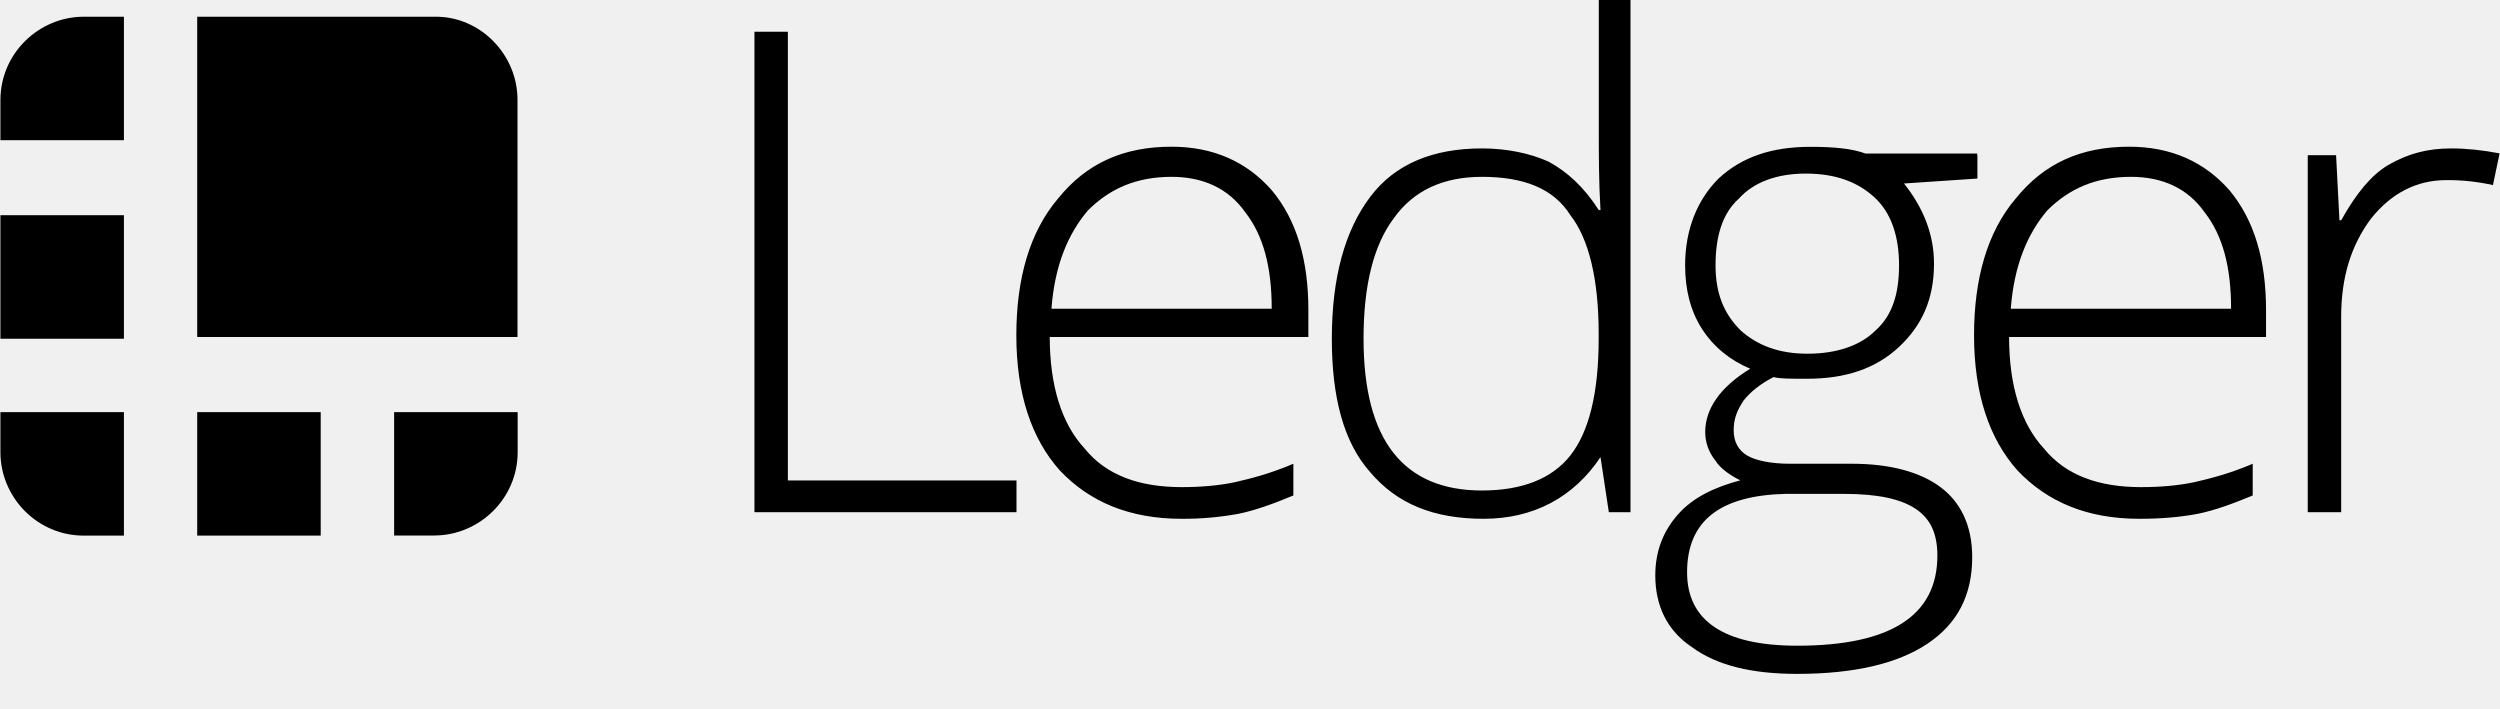
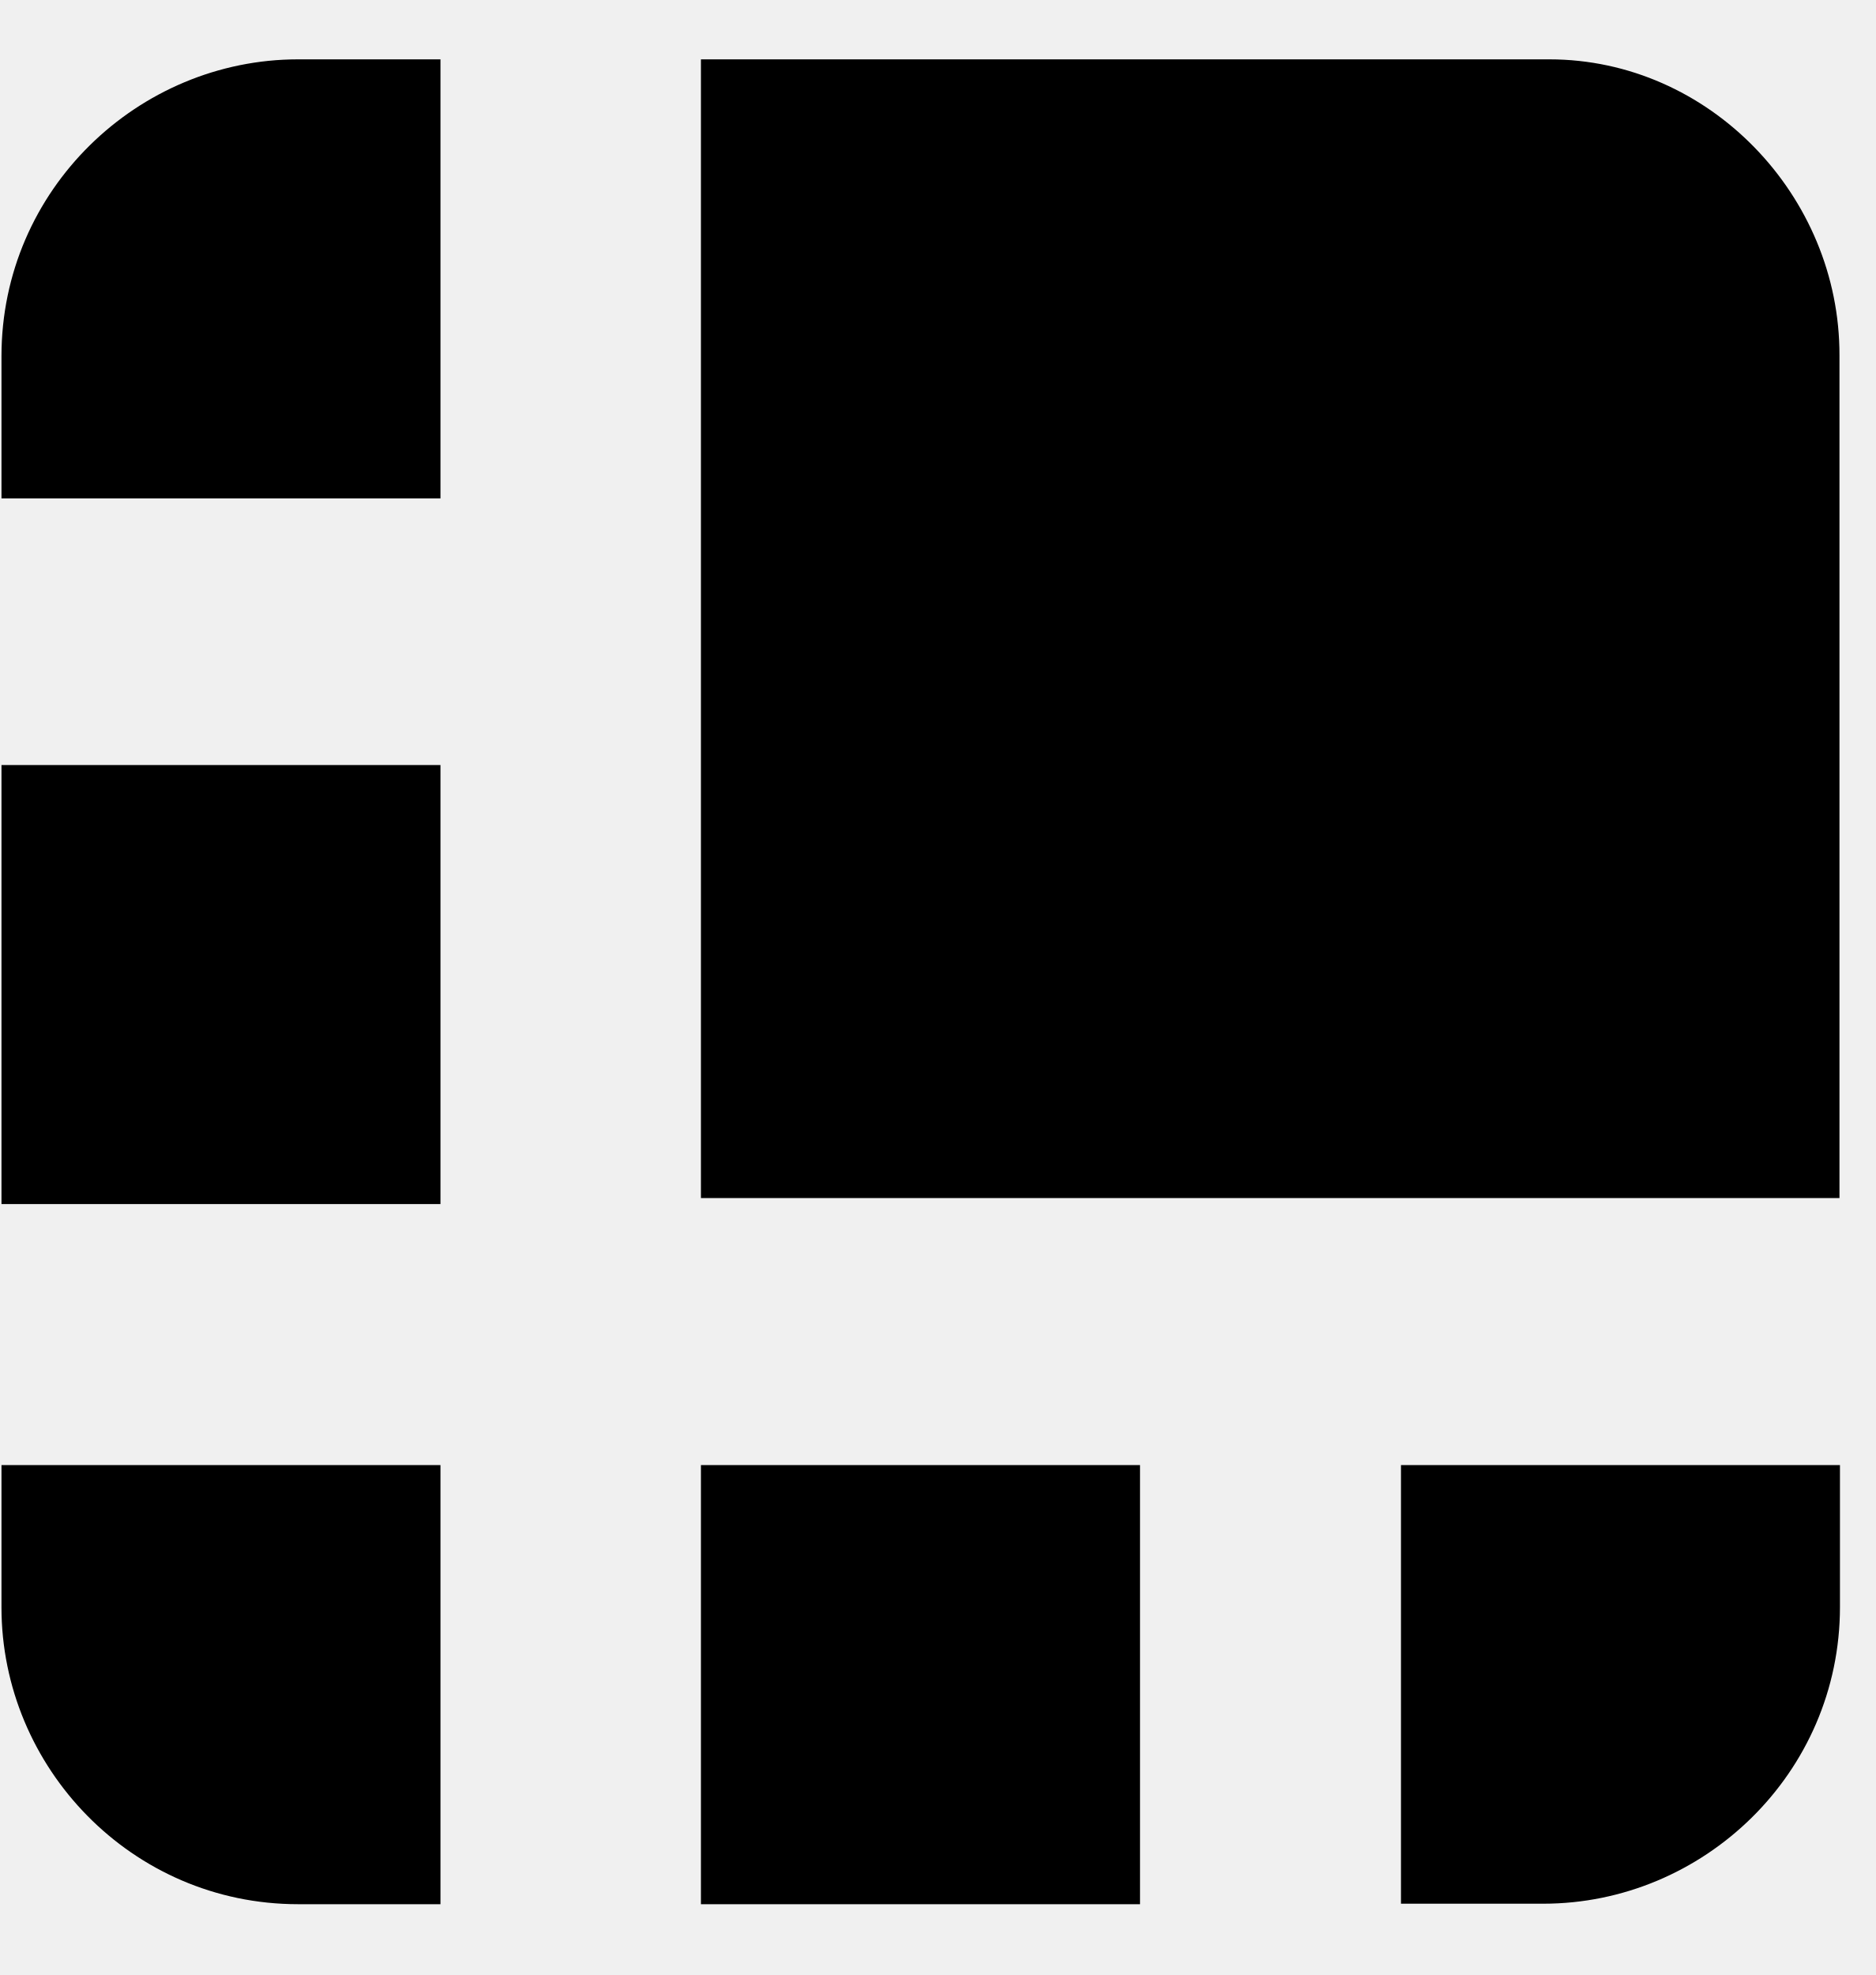
- <svg xmlns="http://www.w3.org/2000/svg" width="60" height="17" viewBox="0 0 60 17" fill="none">
-   <g clip-path="url(#clip0)">
-     <path d="M18.107 12.292V0.761H18.909V11.531H24.396V12.292H18.107ZM28.358 12.451C27.116 12.451 26.155 12.051 25.435 11.29C24.756 10.529 24.392 9.45 24.392 8.047C24.392 6.686 24.712 5.565 25.394 4.764C26.073 3.922 26.956 3.521 28.117 3.521C29.119 3.521 29.92 3.881 30.521 4.564C31.122 5.283 31.401 6.244 31.401 7.446V8.088H25.194C25.194 9.249 25.476 10.169 26.036 10.77C26.555 11.412 27.357 11.691 28.358 11.691C28.837 11.691 29.279 11.65 29.639 11.572C29.998 11.49 30.48 11.371 31.041 11.13V11.891C30.562 12.091 30.12 12.251 29.72 12.332C29.272 12.414 28.815 12.454 28.358 12.451ZM28.117 4.244C27.275 4.244 26.637 4.526 26.114 5.046C25.635 5.606 25.313 6.366 25.235 7.409H30.521C30.521 6.407 30.321 5.647 29.88 5.086C29.479 4.523 28.878 4.244 28.117 4.244ZM35.567 3.562C36.168 3.562 36.728 3.681 37.169 3.881C37.611 4.122 38.011 4.482 38.371 5.042H38.412C38.371 4.363 38.371 3.722 38.371 3.08V0H39.132V12.292H38.612L38.412 10.971C37.77 11.932 36.809 12.451 35.608 12.451C34.406 12.451 33.526 12.091 32.884 11.331C32.243 10.611 31.964 9.528 31.964 8.129C31.964 6.648 32.283 5.524 32.884 4.726C33.485 3.925 34.406 3.562 35.567 3.562ZM35.567 4.244C34.647 4.244 33.927 4.564 33.445 5.246C32.966 5.888 32.725 6.849 32.725 8.129C32.725 10.57 33.686 11.772 35.567 11.772C36.528 11.772 37.248 11.49 37.689 10.93C38.13 10.37 38.368 9.45 38.368 8.126V8.007C38.368 6.686 38.127 5.725 37.689 5.165C37.288 4.523 36.568 4.244 35.567 4.244ZM47.458 3.725V4.285L45.696 4.404C46.175 5.005 46.416 5.647 46.416 6.326C46.416 7.168 46.134 7.806 45.574 8.329C45.013 8.849 44.293 9.09 43.37 9.09C42.969 9.09 42.691 9.09 42.569 9.049C42.249 9.209 42.008 9.409 41.849 9.609C41.689 9.85 41.608 10.05 41.608 10.329C41.608 10.608 41.727 10.808 41.927 10.93C42.127 11.049 42.487 11.13 42.969 11.13H44.45C45.37 11.13 46.09 11.331 46.572 11.691C47.054 12.051 47.333 12.611 47.333 13.371C47.333 14.292 46.973 14.974 46.253 15.453C45.533 15.932 44.49 16.173 43.129 16.173C42.049 16.173 41.207 15.973 40.606 15.531C40.005 15.131 39.727 14.53 39.727 13.81C39.727 13.209 39.927 12.73 40.287 12.329C40.647 11.928 41.166 11.688 41.767 11.528C41.526 11.409 41.288 11.246 41.166 11.049C41.01 10.855 40.925 10.617 40.925 10.37C40.925 9.81 41.285 9.29 42.005 8.849C41.526 8.648 41.126 8.329 40.844 7.888C40.562 7.446 40.443 6.927 40.443 6.366C40.443 5.524 40.725 4.805 41.245 4.285C41.805 3.765 42.525 3.524 43.448 3.524C44.008 3.524 44.45 3.565 44.769 3.684H47.452V3.725H47.458ZM40.49 13.735C40.49 14.896 41.37 15.497 43.132 15.497C45.373 15.497 46.497 14.777 46.497 13.334C46.497 12.814 46.337 12.454 45.977 12.213C45.617 11.972 45.057 11.853 44.256 11.853H42.853C41.292 11.891 40.49 12.492 40.49 13.735ZM41.173 6.366C41.173 7.046 41.373 7.528 41.774 7.928C42.174 8.288 42.694 8.489 43.376 8.489C44.096 8.489 44.656 8.288 45.016 7.928C45.417 7.568 45.577 7.049 45.577 6.366C45.577 5.647 45.376 5.086 44.976 4.726C44.575 4.366 44.055 4.166 43.336 4.166C42.656 4.166 42.093 4.366 41.733 4.767C41.332 5.124 41.173 5.684 41.173 6.366Z" fill="black" />
-     <path d="M51.342 12.451C50.1 12.451 49.139 12.051 48.419 11.29C47.74 10.529 47.377 9.45 47.377 8.047C47.377 6.686 47.696 5.565 48.378 4.764C49.057 3.922 49.94 3.521 51.101 3.521C52.103 3.521 52.904 3.881 53.505 4.564C54.106 5.284 54.385 6.244 54.385 7.446V8.088H48.218C48.218 9.249 48.5 10.169 49.06 10.771C49.58 11.412 50.381 11.691 51.383 11.691C51.862 11.691 52.303 11.65 52.663 11.572C53.023 11.49 53.505 11.371 54.065 11.13V11.891C53.587 12.091 53.145 12.251 52.745 12.332C52.303 12.414 51.862 12.451 51.342 12.451ZM51.142 4.244C50.3 4.244 49.661 4.526 49.139 5.046C48.66 5.606 48.337 6.367 48.259 7.409H53.546C53.546 6.407 53.346 5.647 52.904 5.086C52.504 4.523 51.903 4.244 51.142 4.244ZM58.829 3.562C59.189 3.562 59.59 3.603 59.99 3.681L59.831 4.442C59.462 4.36 59.086 4.319 58.71 4.323C57.99 4.323 57.389 4.642 56.907 5.243C56.429 5.884 56.188 6.645 56.188 7.606V12.292H55.386V3.725H56.066L56.147 5.287H56.188C56.547 4.645 56.907 4.207 57.308 3.966C57.79 3.684 58.269 3.562 58.829 3.562ZM10.461 0.401H4.733V8.088H12.42V2.401C12.424 1.321 11.541 0.401 10.461 0.401ZM2.974 0.401H2.013C0.933 0.401 0.01 1.28 0.01 2.404V3.365H2.974V0.401ZM0.01 5.165H2.974V8.129H0.01V5.165ZM9.459 12.852H10.42C11.5 12.852 12.424 11.972 12.424 10.849V9.891H9.459V12.852ZM4.733 9.891H7.697V12.855H4.733V9.891ZM0.01 9.891V10.852C0.01 11.932 0.889 12.855 2.013 12.855H2.974V9.891H0.01Z" fill="black" />
-   </g>
-   <defs>
-     <clipPath id="clip0">
-       <rect width="60" height="16.176" fill="white" />
-     </clipPath>
-   </defs>
+ <svg xmlns="http://www.w3.org/2000/svg" width="19" height="20" viewBox="0 0 19 20" fill="none">
+   <path d="M15.691 0.601H7.099V12.132H18.63V3.601C18.635 1.981 17.311 0.601 15.691 0.601ZM4.461 0.601H3.019C1.4 0.601 0.015 1.92 0.015 3.606V5.047H4.461V0.601ZM0.015 7.747H4.461V12.193H0.015V7.747ZM14.189 19.278H15.63C17.25 19.278 18.635 17.959 18.635 16.273V14.836H14.189V19.278ZM7.099 14.836H11.546V19.283H7.099V14.836ZM0.015 14.836V16.278C0.015 17.898 1.334 19.283 3.019 19.283H4.461V14.836H0.015Z" fill="black" />
</svg>
